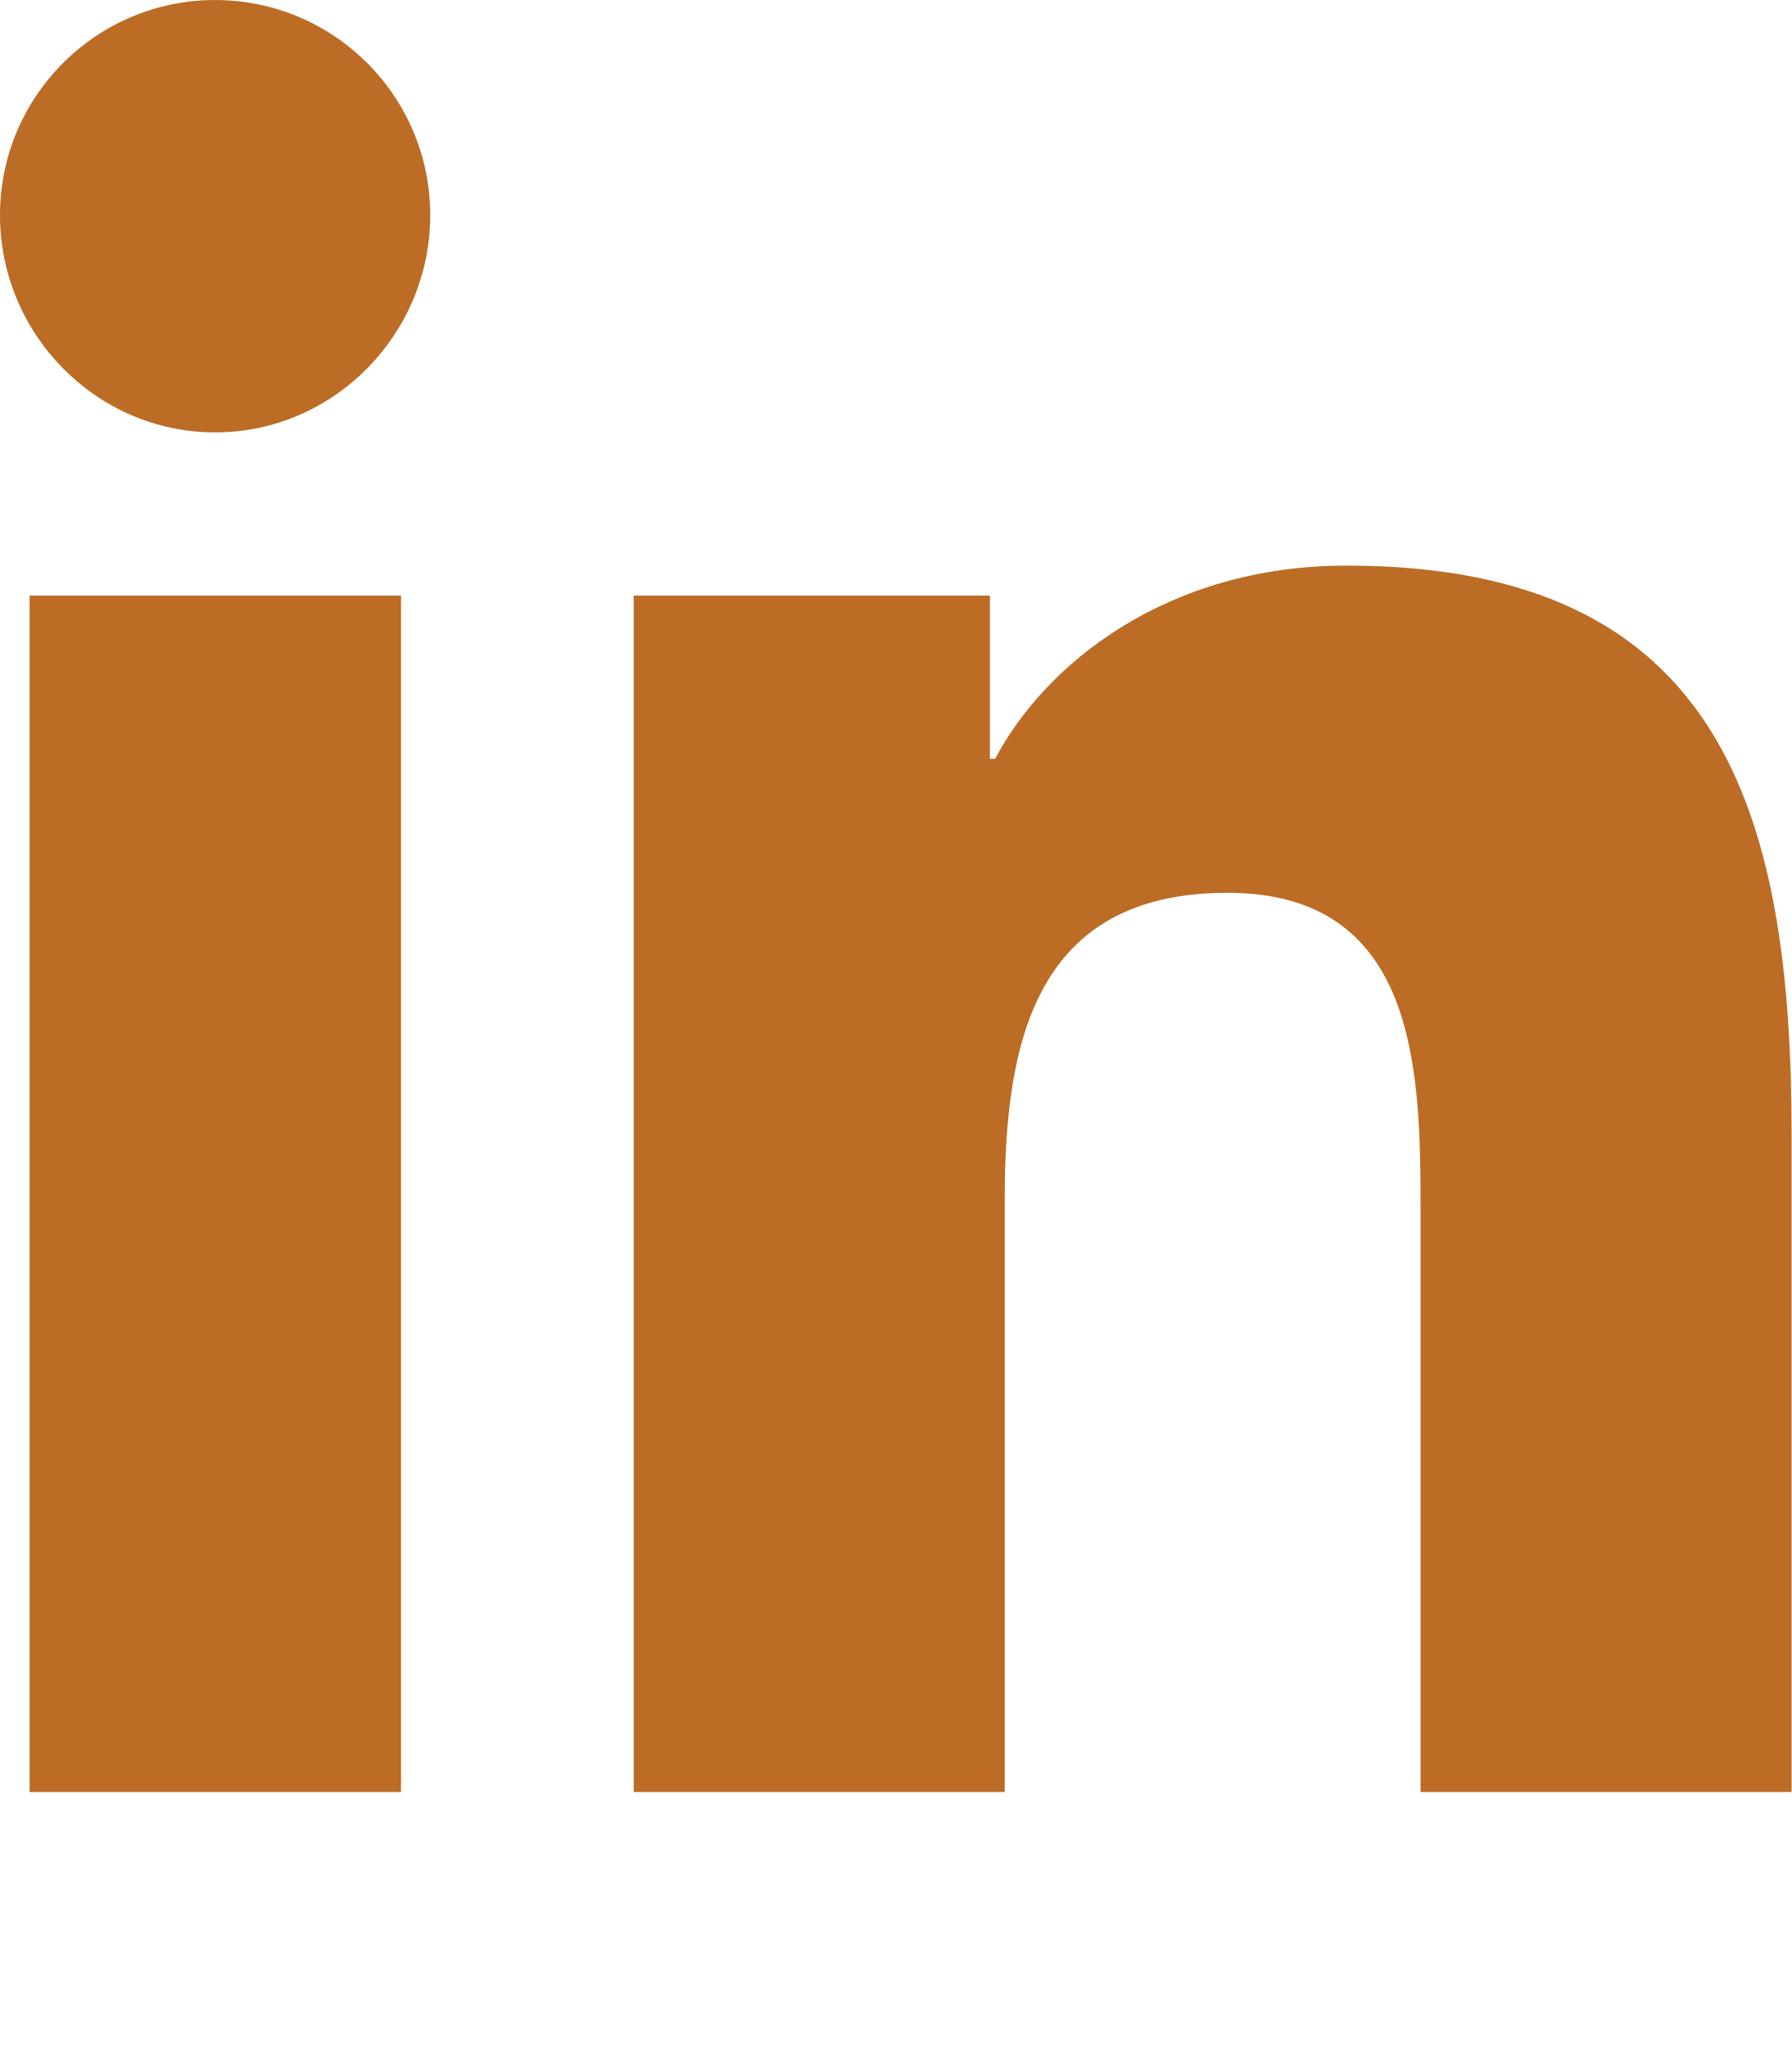
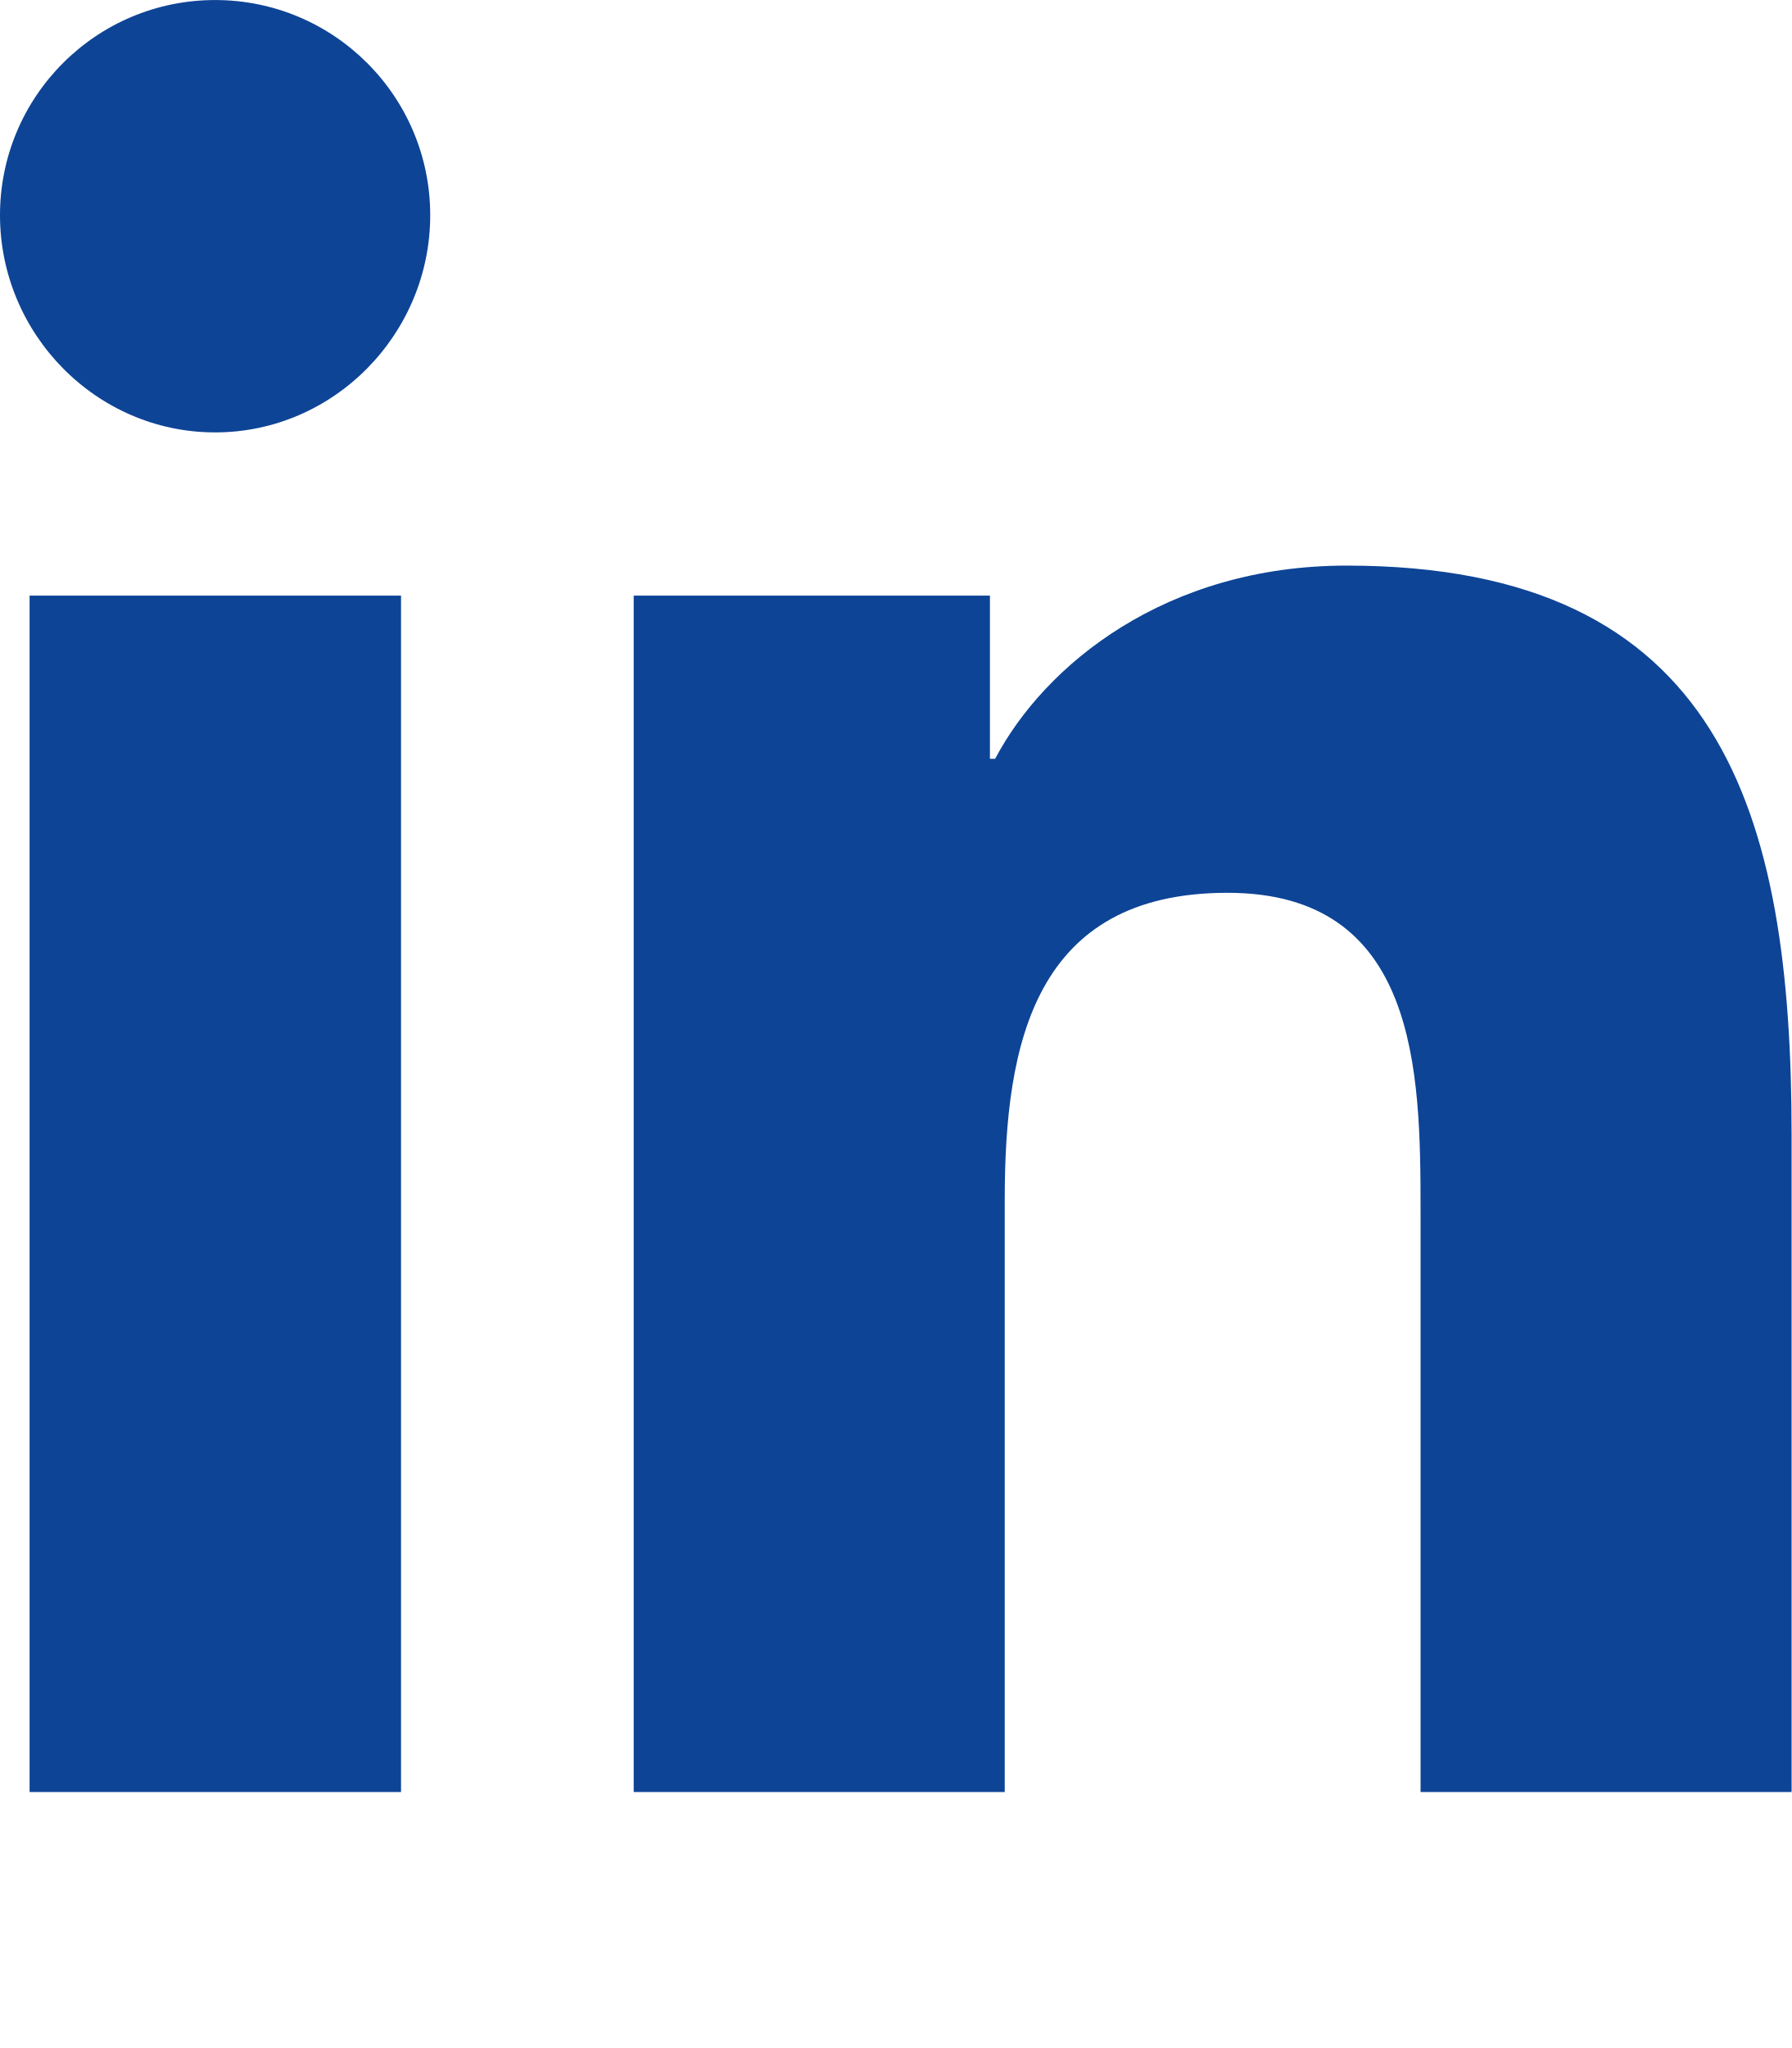
<svg xmlns="http://www.w3.org/2000/svg" aria-hidden="true" focusable="false" data-prefix="fab" data-icon="linkedin-in" class="svg-inline--fa fa-linkedin-in fa-w-14" role="img" viewBox="0 0 448 512">
-   <path fill="#BC6C25" d="M100.28 448H7.4V148.9h92.88zM53.79 108.1C24.09 108.1 0 83.5 0 53.8a53.79 53.79 0 0 1 107.58 0c0 29.7-24.1 54.3-53.79 54.3zM447.9 448h-92.68V302.4c0-34.7-.7-79.2-48.29-79.2-48.29 0-55.69 37.7-55.69 76.7V448h-92.78V148.9h89.08v40.8h1.3c12.4-23.5 42.69-48.3 87.88-48.3 94 0 111.28 61.9 111.28 142.3V448z" />
+   <path fill="#0D4496" d="M100.28 448H7.4V148.9h92.88zM53.79 108.1C24.09 108.1 0 83.5 0 53.8a53.79 53.79 0 0 1 107.58 0c0 29.7-24.1 54.3-53.79 54.3zM447.9 448h-92.68V302.4c0-34.7-.7-79.2-48.29-79.2-48.29 0-55.69 37.7-55.69 76.7V448h-92.78V148.9h89.08v40.8h1.3c12.4-23.5 42.69-48.3 87.88-48.3 94 0 111.28 61.9 111.28 142.3V448z" />
</svg>
